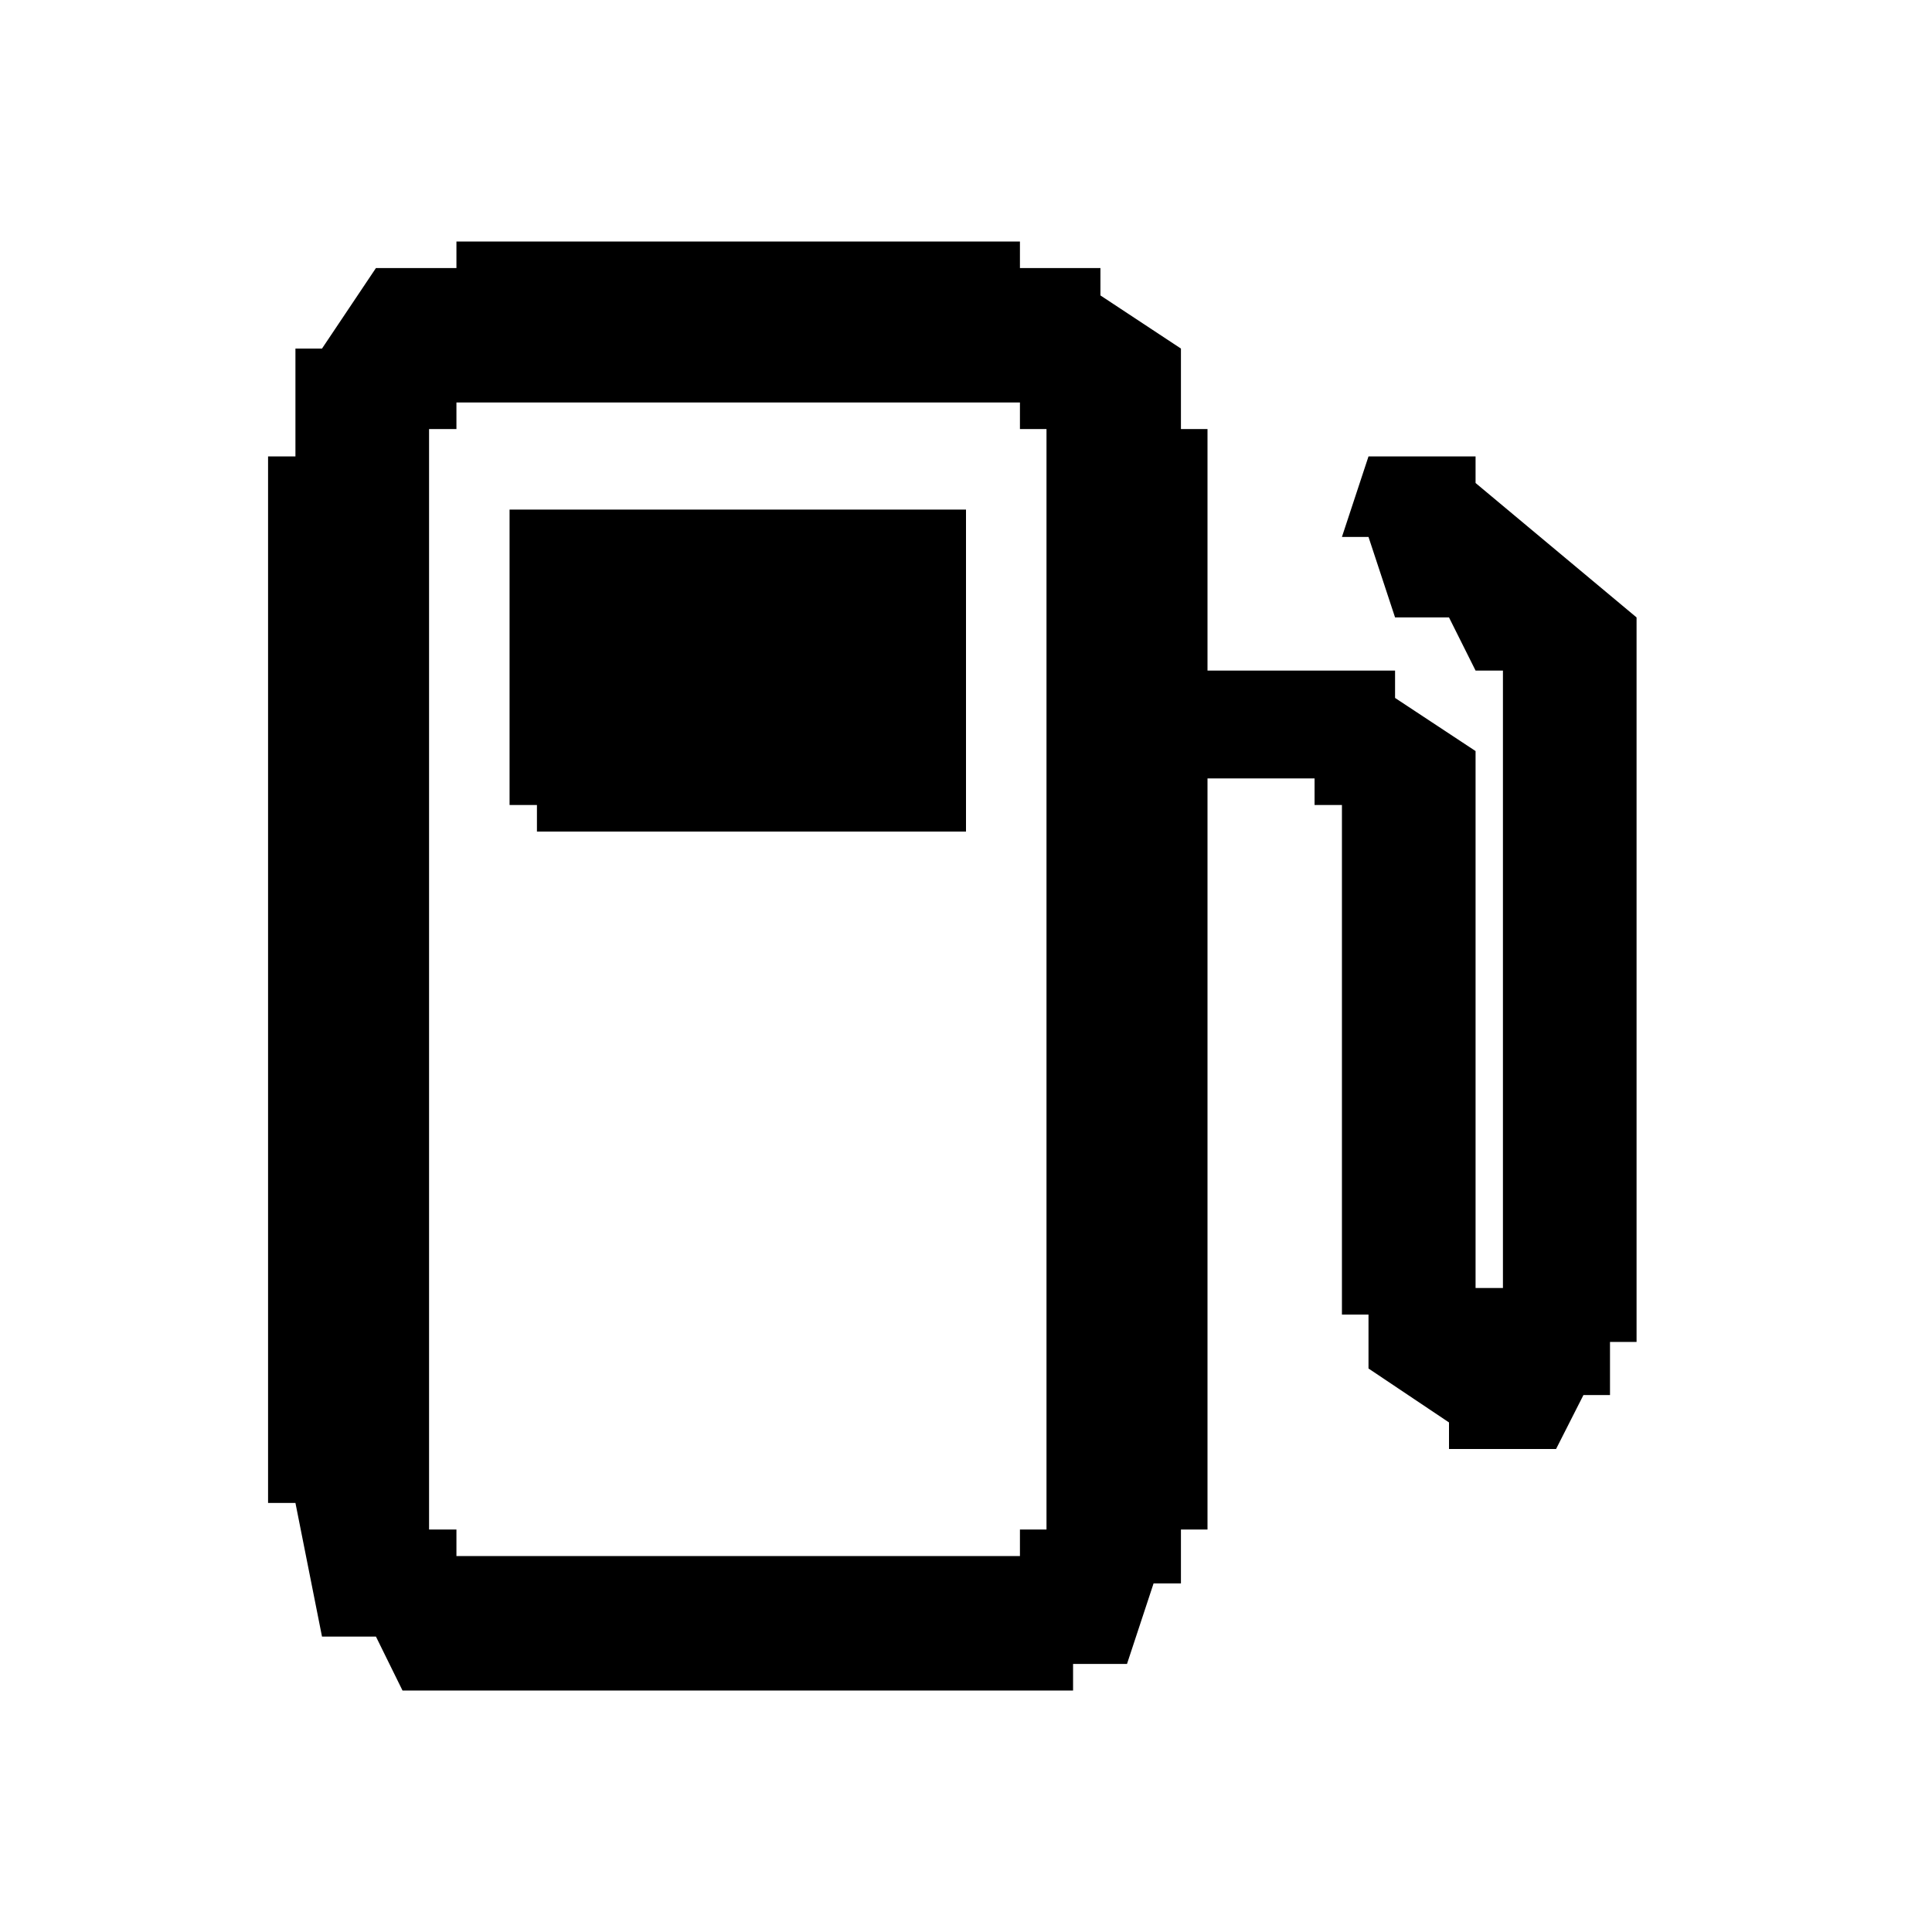
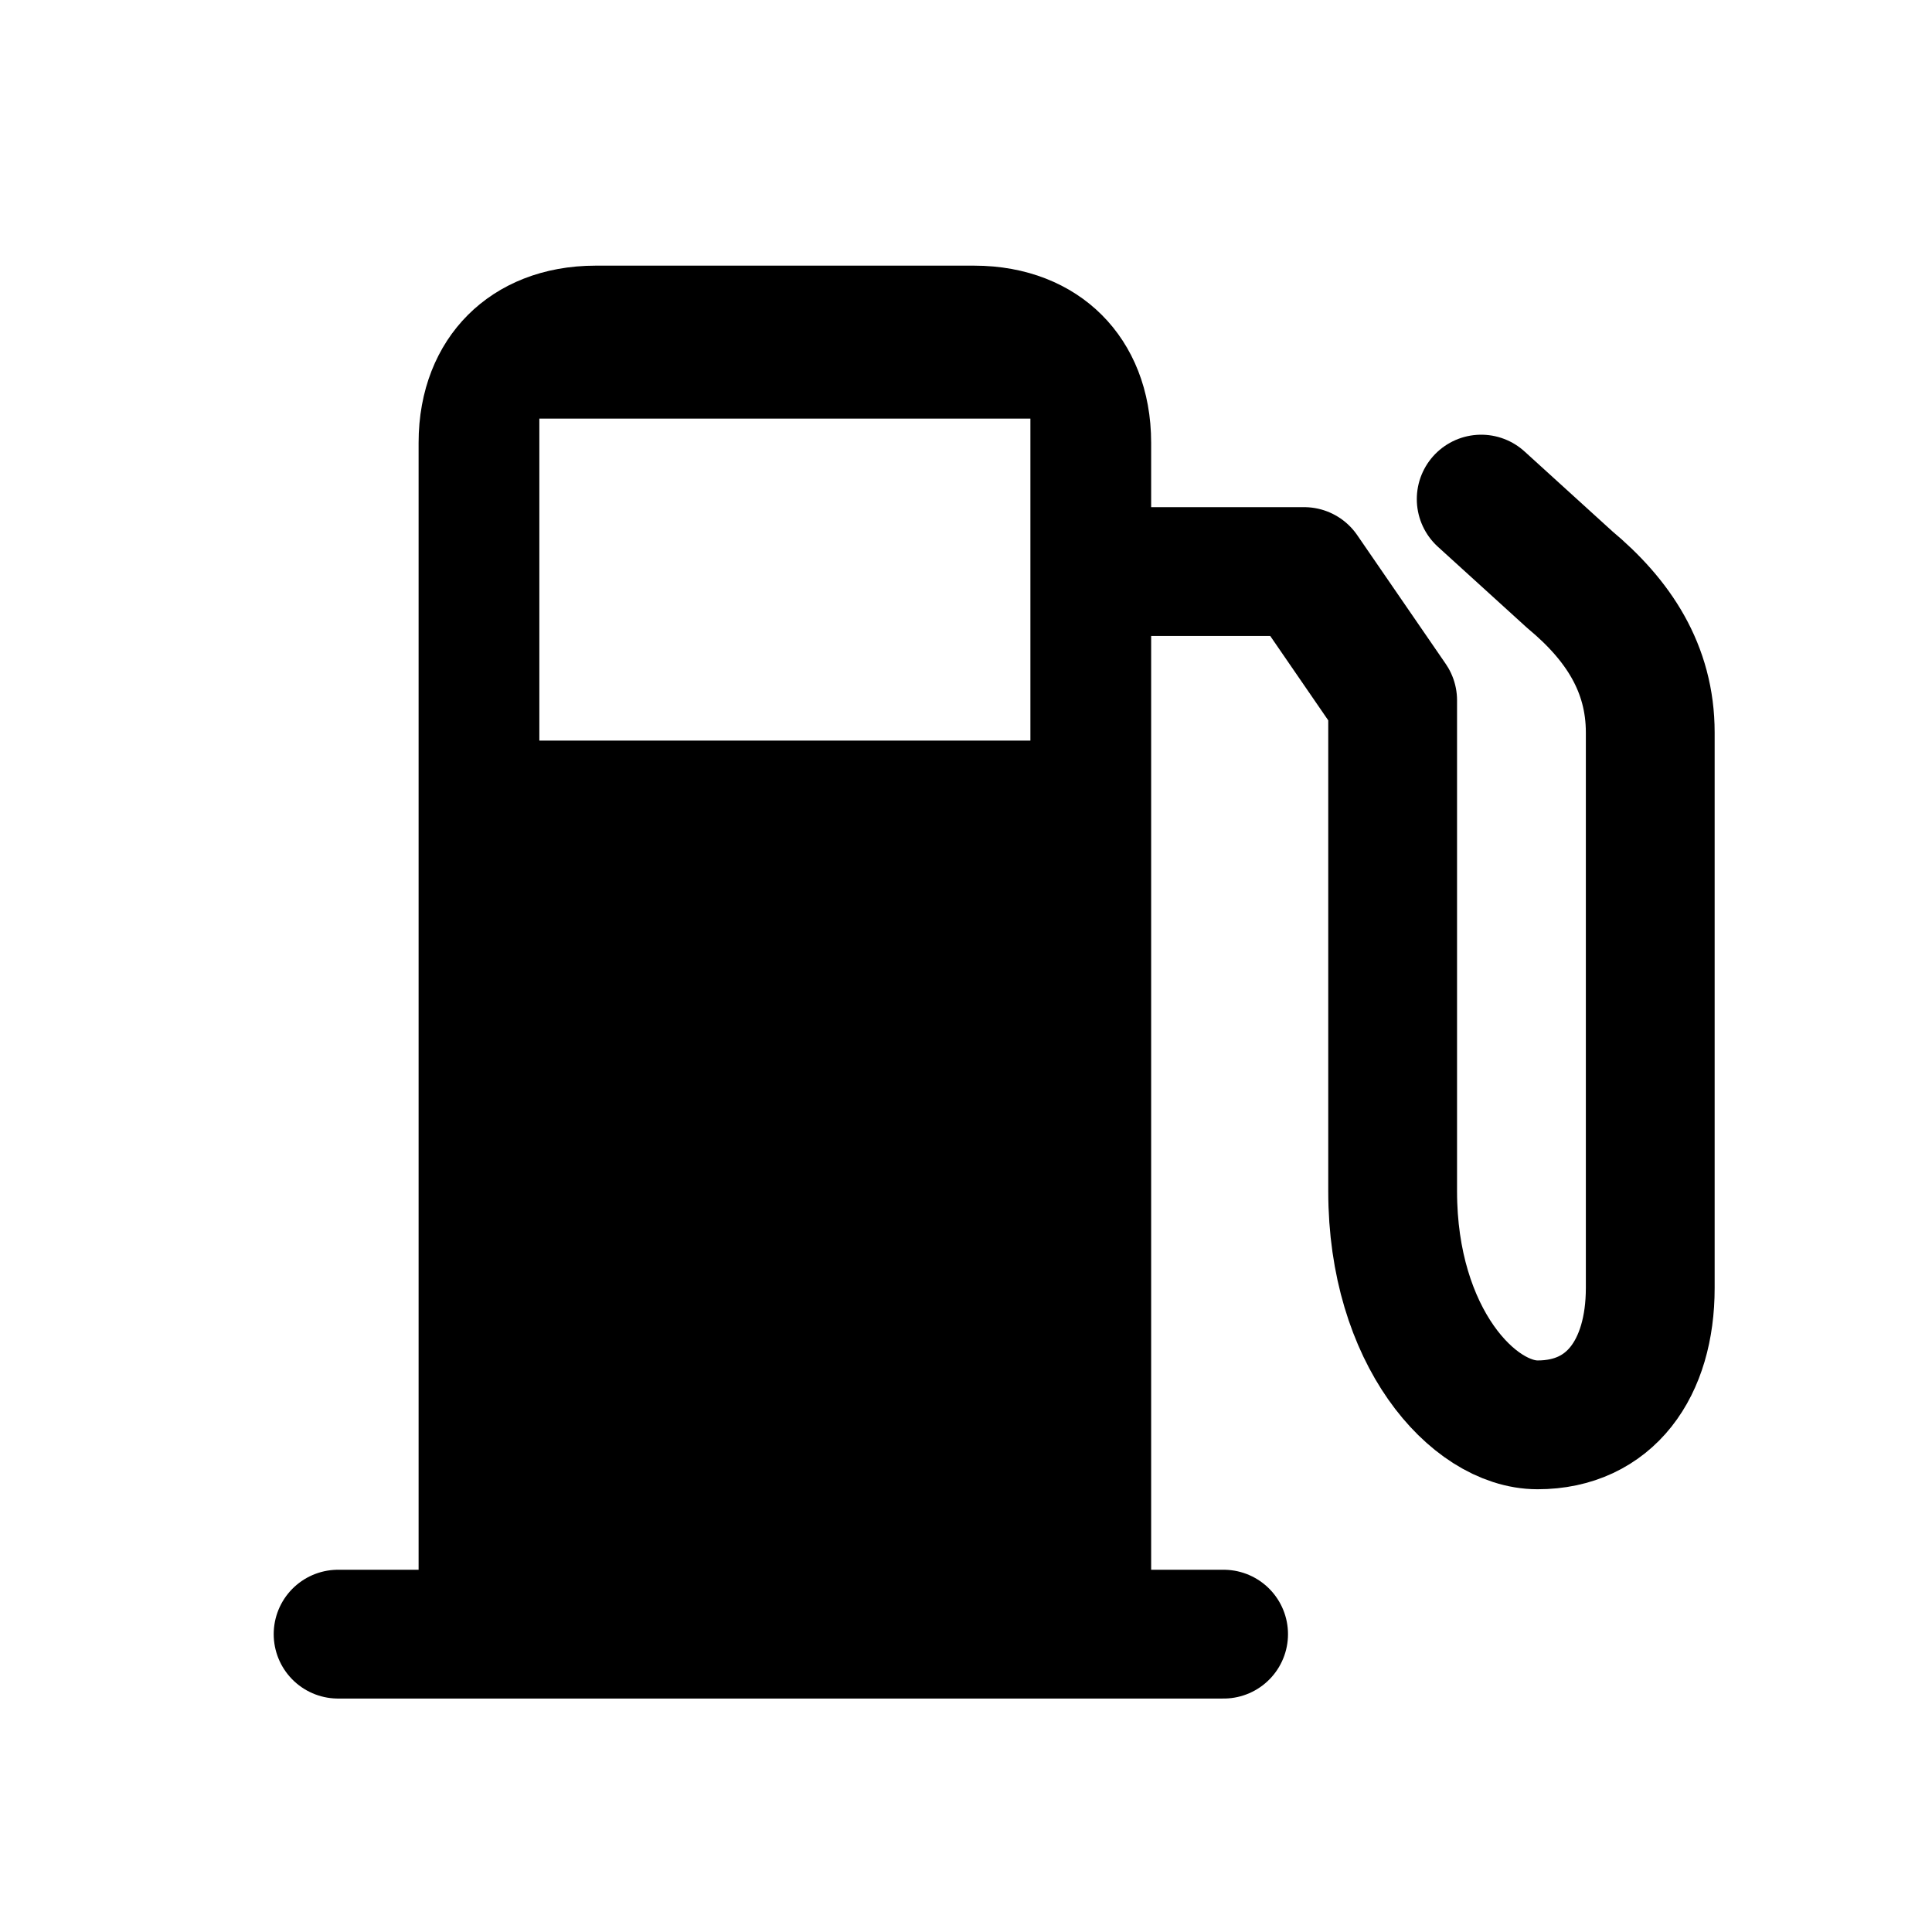
<svg xmlns="http://www.w3.org/2000/svg" width="24" height="24" viewBox="0 0 24 24">
-   <path d="M20.00,17.33 L19.67,17.33 L19.33,18.00 L18.00,18.00 L18.00,17.67 L17.00,17.00 L17.00,16.33 L16.67,16.33 L16.67,10.00 L16.33,10.00 L16.33,9.67 L15.00,9.67 L15.00,19.00 L14.67,19.00 L14.67,19.67 L14.33,19.67 L14.00,20.67 L13.33,20.67 L13.33,21.00 L5.00,21.00 L4.67,20.33 L4.00,20.33 L3.67,18.67 L3.33,18.67 L3.33,5.67 L3.67,5.67 L3.67,4.33 L4.00,4.33 L4.67,3.33 L5.67,3.33 L5.67,3.00 L12.67,3.00 L12.67,3.33 L13.67,3.33 L13.67,3.67 L14.67,4.33 L14.67,5.33 L15.00,5.33 L15.00,8.33 L17.33,8.33 L17.33,8.67 L18.33,9.33 L18.33,16.00 L18.67,16.00 L18.67,8.33 L18.33,8.33 L18.00,7.67 L17.33,7.67 L17.00,6.67 L16.67,6.67 L17.00,5.67 L18.33,5.67 L18.33,6.00 L20.33,7.67 L20.33,16.67 L20.00,16.67Z M5.67,5.00 L5.67,5.33 L5.33,5.33 L5.33,19.00 L5.67,19.00 L5.67,19.33 L12.67,19.33 L12.67,19.00 L13.00,19.00 L13.00,5.33 L12.67,5.33 L12.67,5.00Z M6.33,6.33 L12.00,6.33 L12.00,10.33 L6.67,10.33 L6.67,10.00 L6.33,10.00Z" fill="#000" fill-rule="evenodd" />
+   <path d="M5.2 20.3 V5.5 C5.2 4.2 6.1 3.3 7.4 3.3 H12.1 C13.4 3.3 14.3 4.2 14.3 5.5 V20.3 Z M6.7 5.2 H12.8 V9.2 H6.7 Z" fill="#000" stroke="none" stroke-width="0" stroke-linecap="round" stroke-linejoin="round" fill-rule="evenodd" />
+   <path d="M14.3 7.1 H16.2 L17.3 8.7 V14.8 C17.3 16.6 18.3 17.7 19.1 17.7 C20 17.7 20.5 17 20.5 16 V9.1 C20.5 8.3 20.1 7.7 19.5 7.2 L18.4 6.2" fill="none" stroke="#000" stroke-width="1.6" stroke-linecap="round" stroke-linejoin="round" />
+   <path d="M4.2 20.3 H15.2" fill="none" stroke="#000" stroke-width="1.6" stroke-linecap="round" stroke-linejoin="round" />
</svg>
